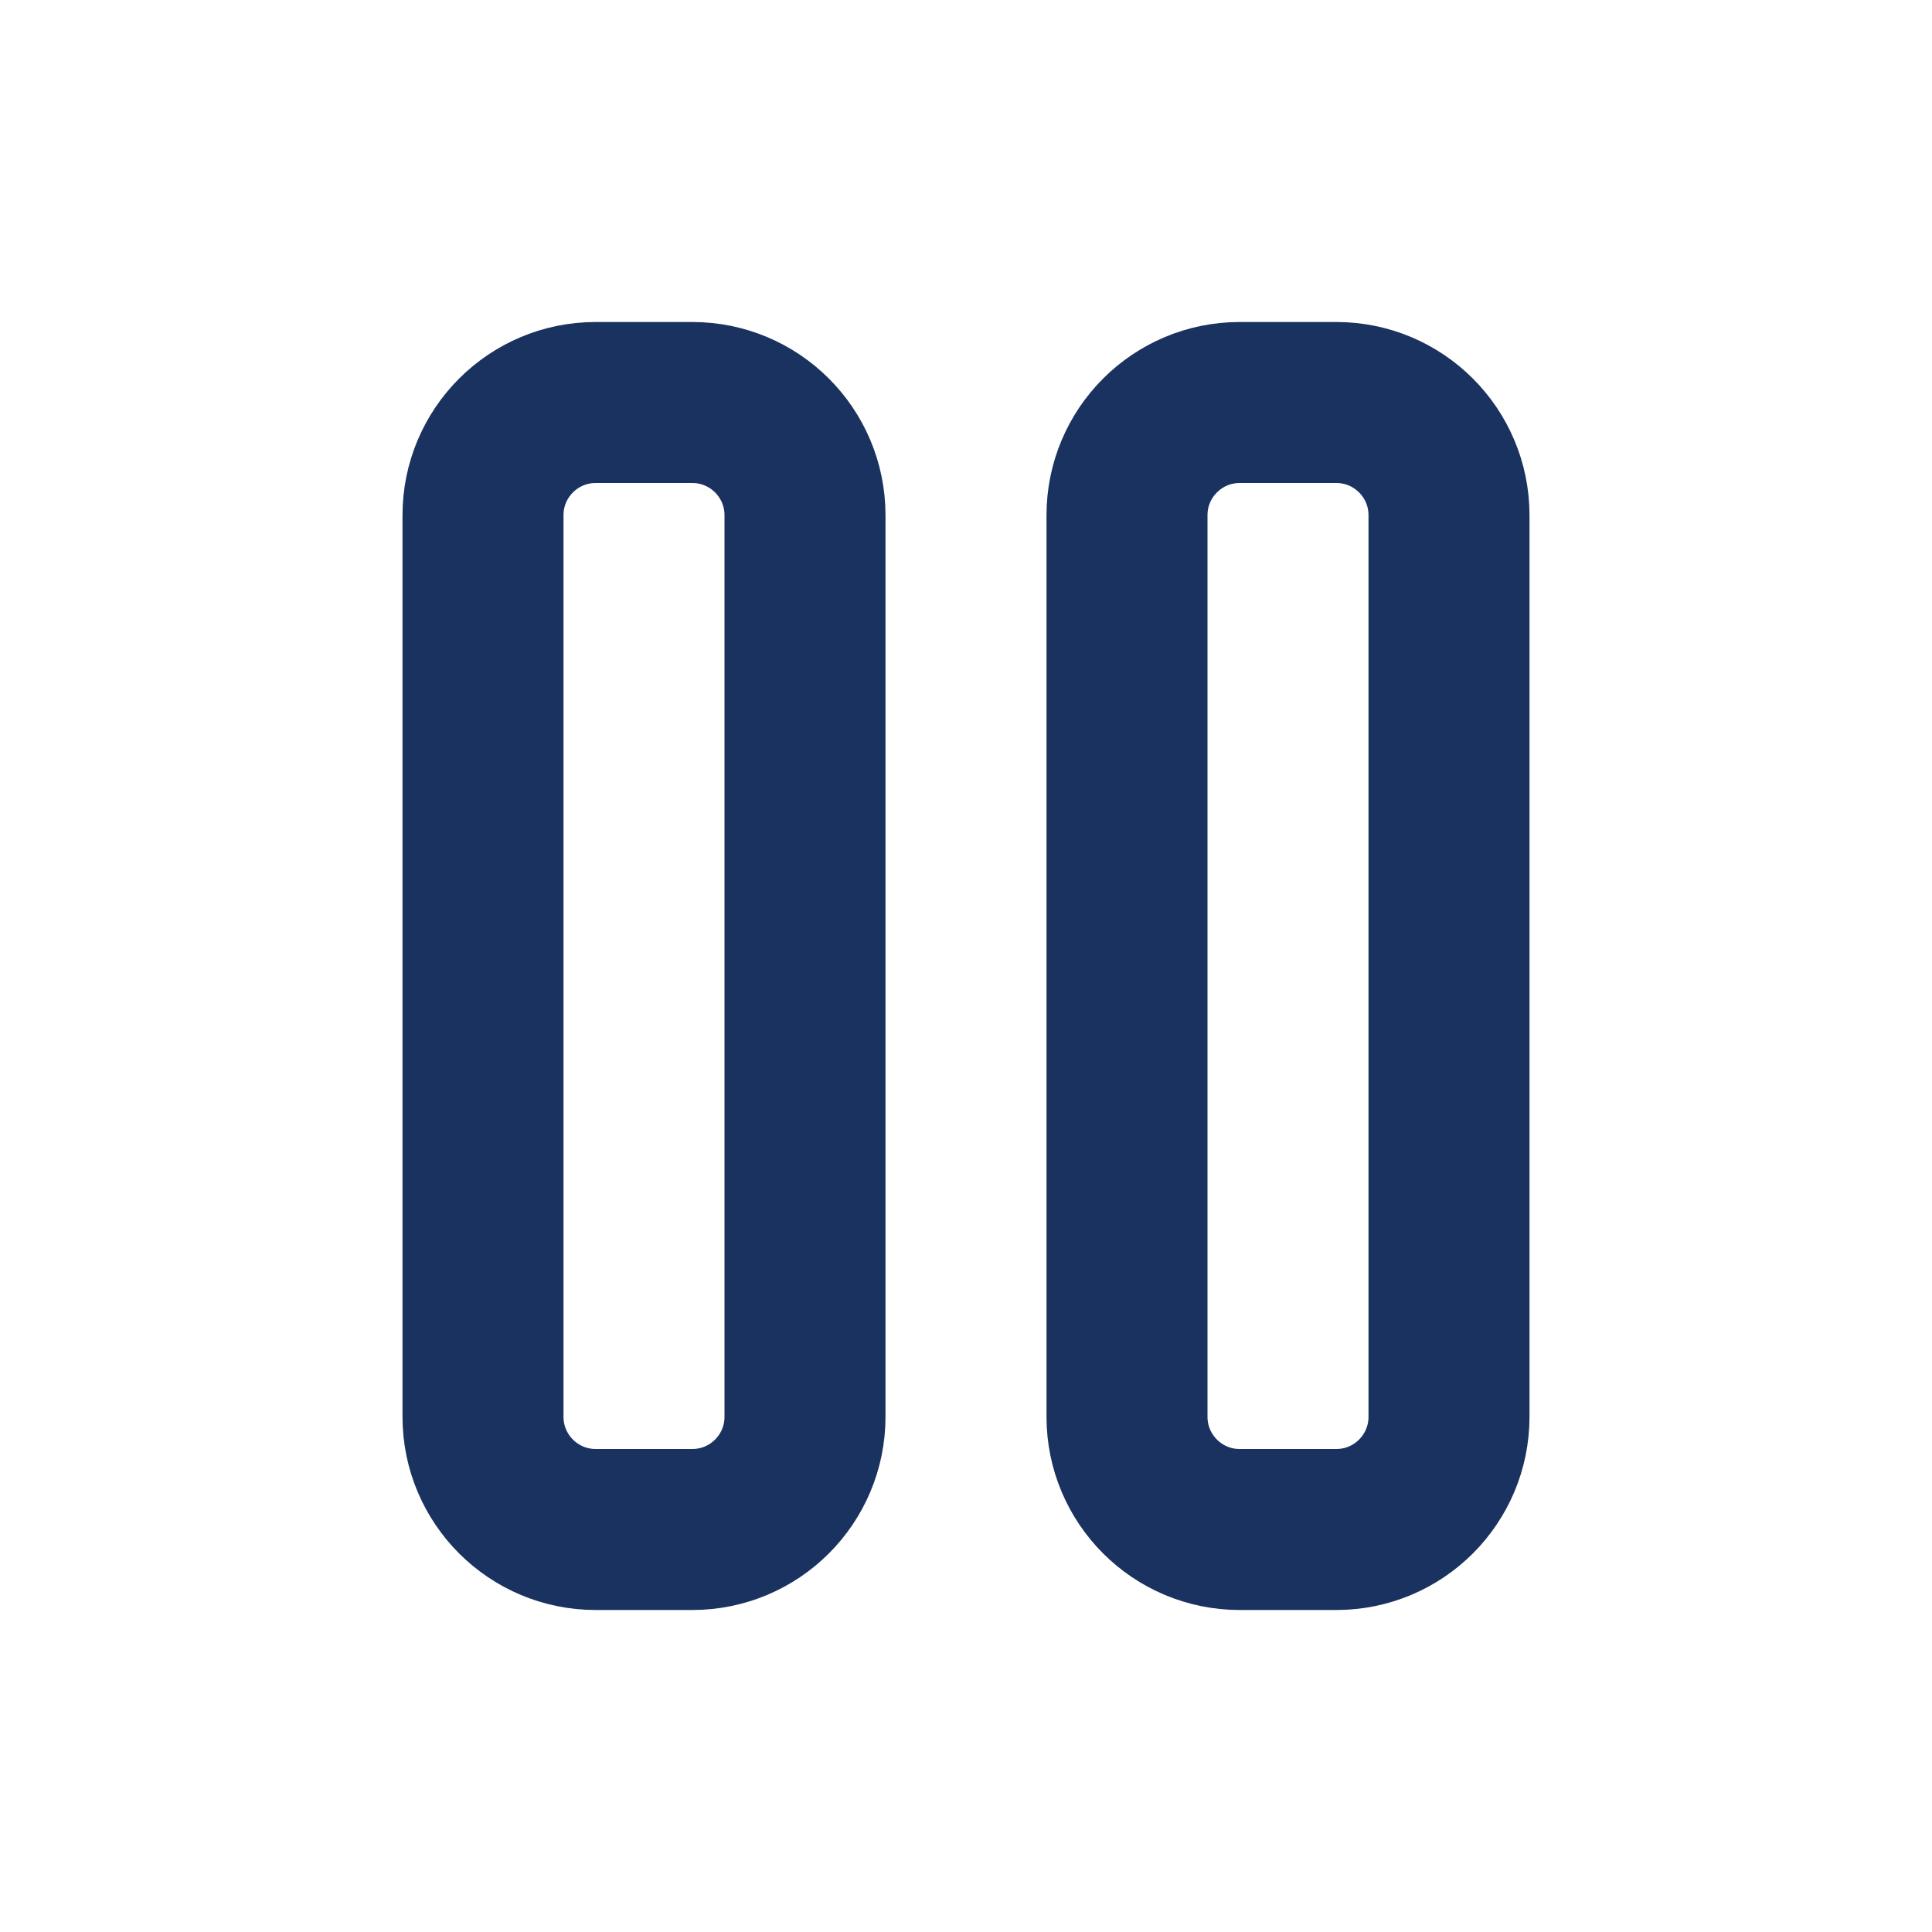
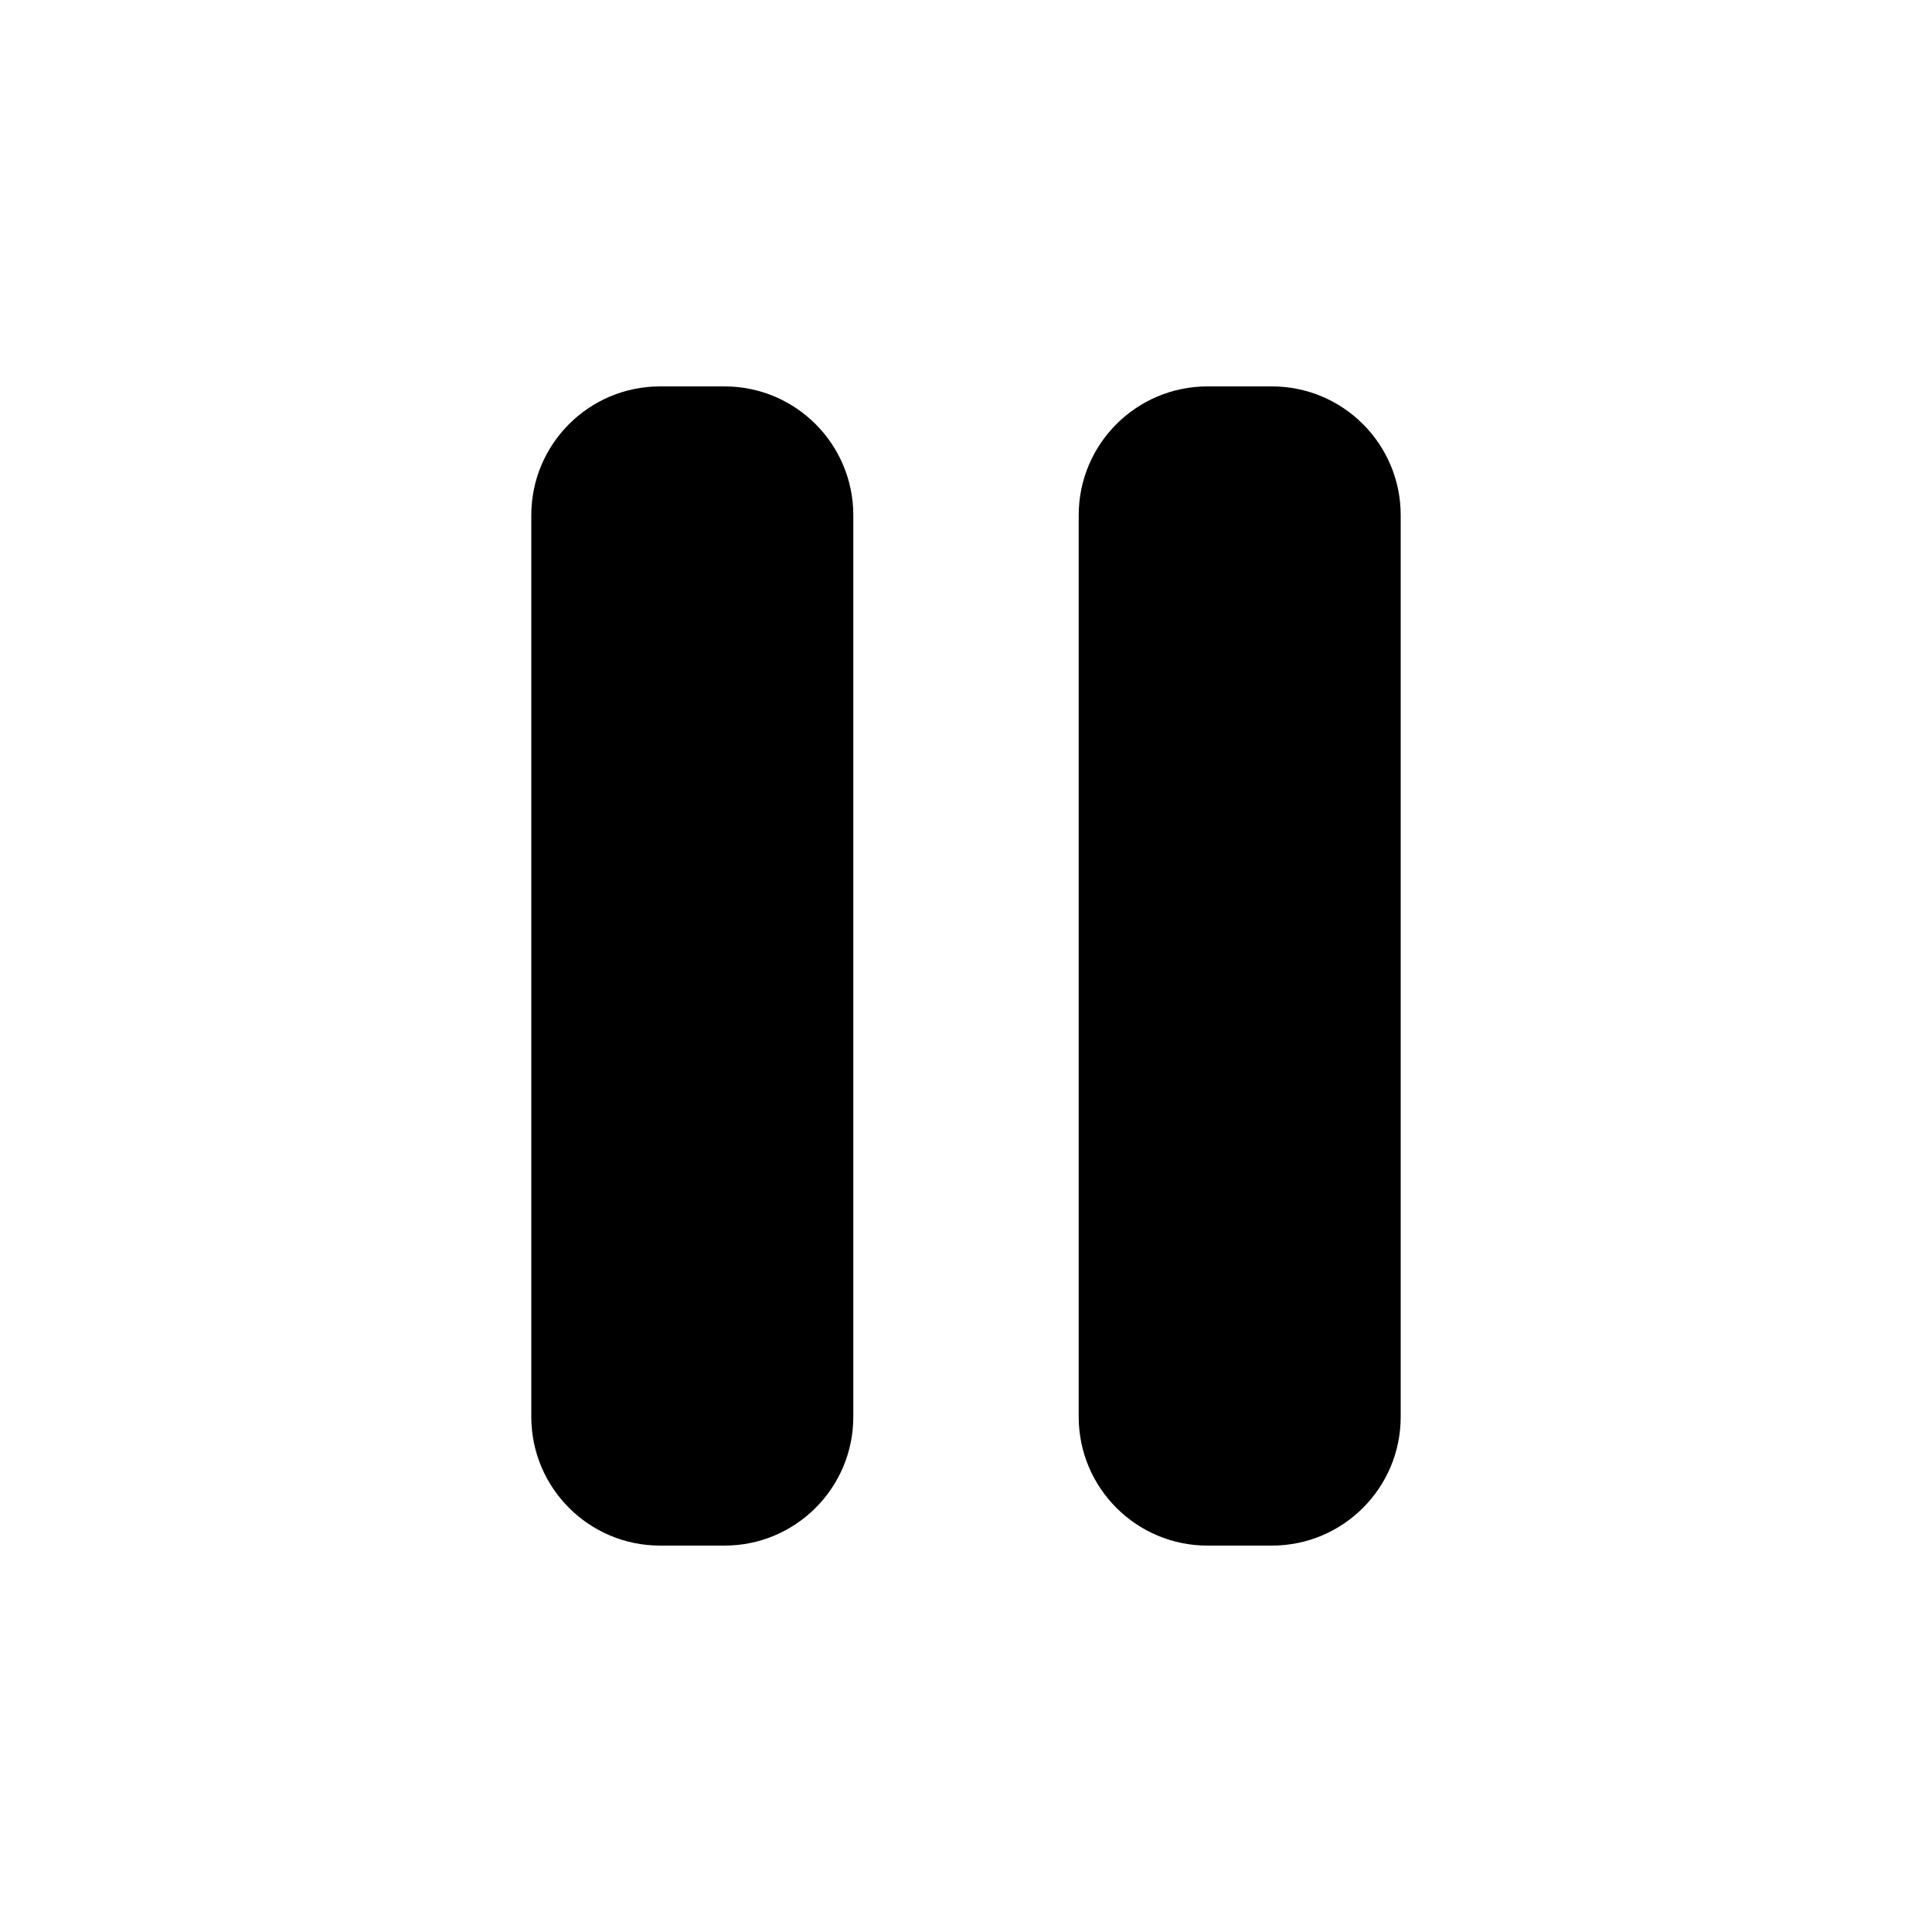
- <svg xmlns="http://www.w3.org/2000/svg" viewBox="0 0 24 24" fill="none" stroke="#1A3260" stroke-width="2" stroke-linecap="round" stroke-linejoin="round">
-   <rect x="6" y="5" width="4" height="14" rx="1.4" />
-   <rect x="14" y="5" width="4" height="14" rx="1.4" />
+ <svg xmlns="http://www.w3.org/2000/svg" viewBox="0 0 24 24" fill="none">
+   <rect x="6.6" y="4.8" width="4" height="14.4" rx="1.6" fill="currentColor" />
+   <rect x="13.4" y="4.8" width="4" height="14.4" rx="1.6" fill="currentColor" />
</svg>
